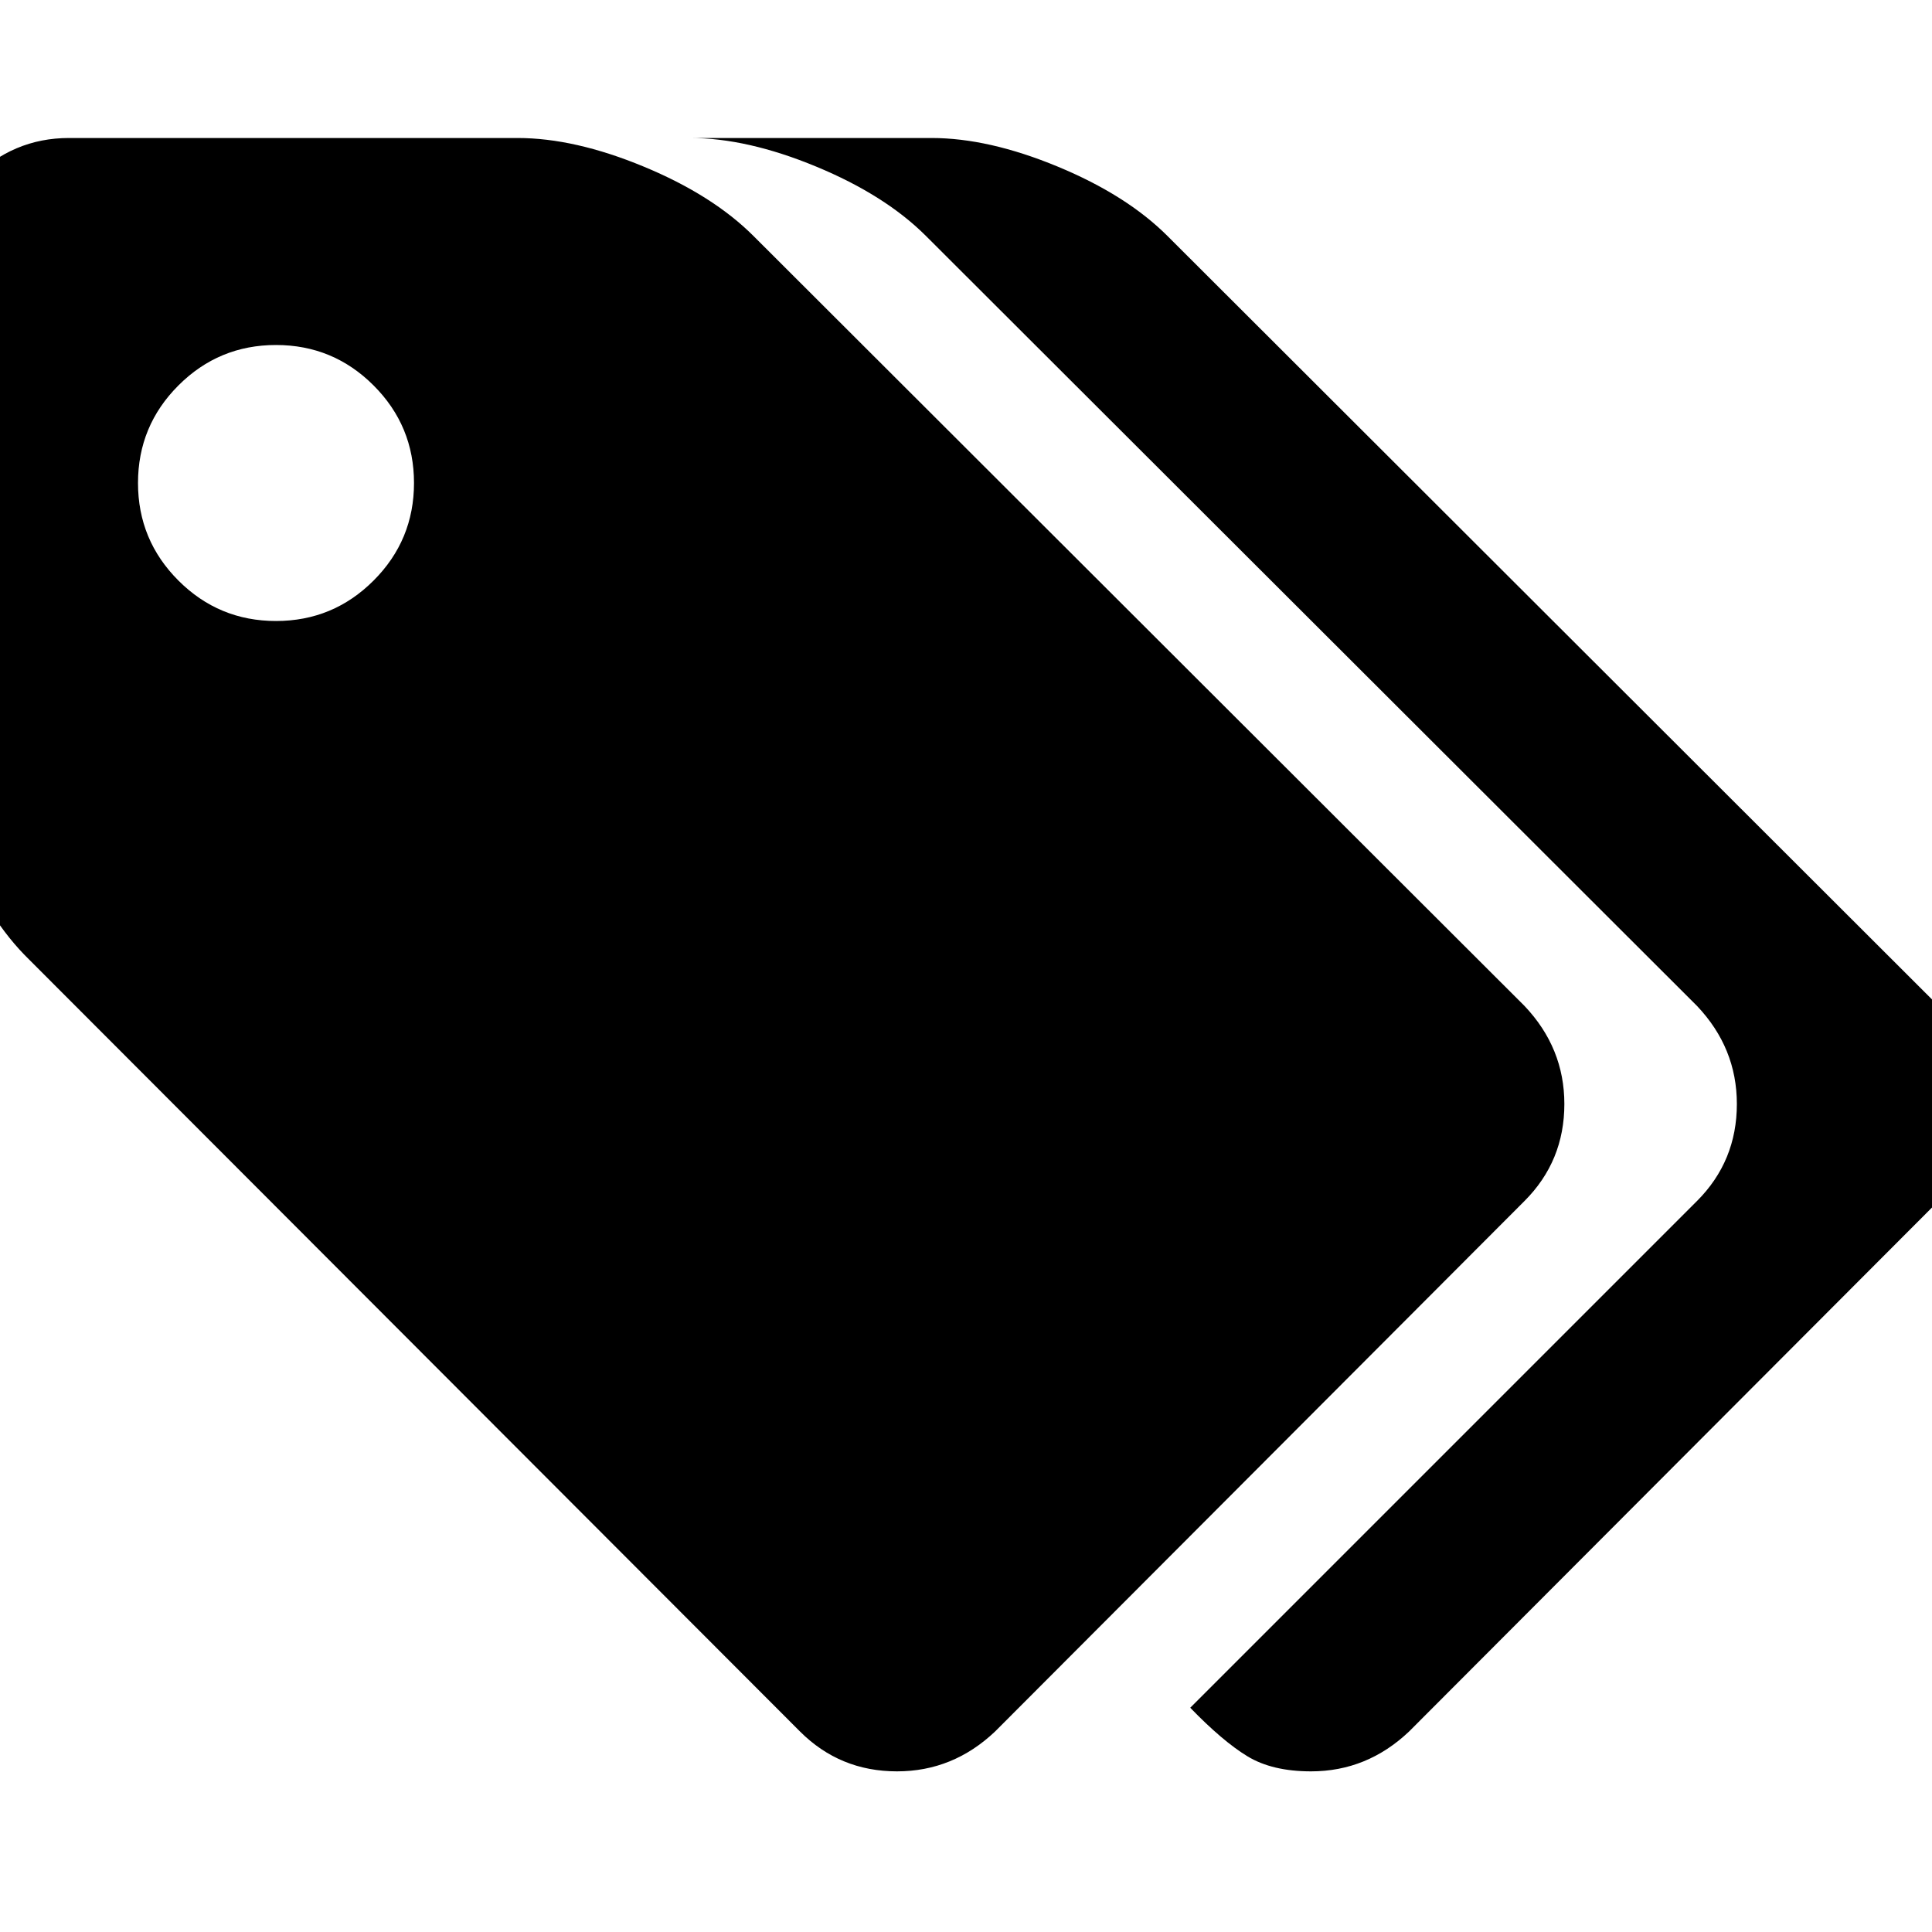
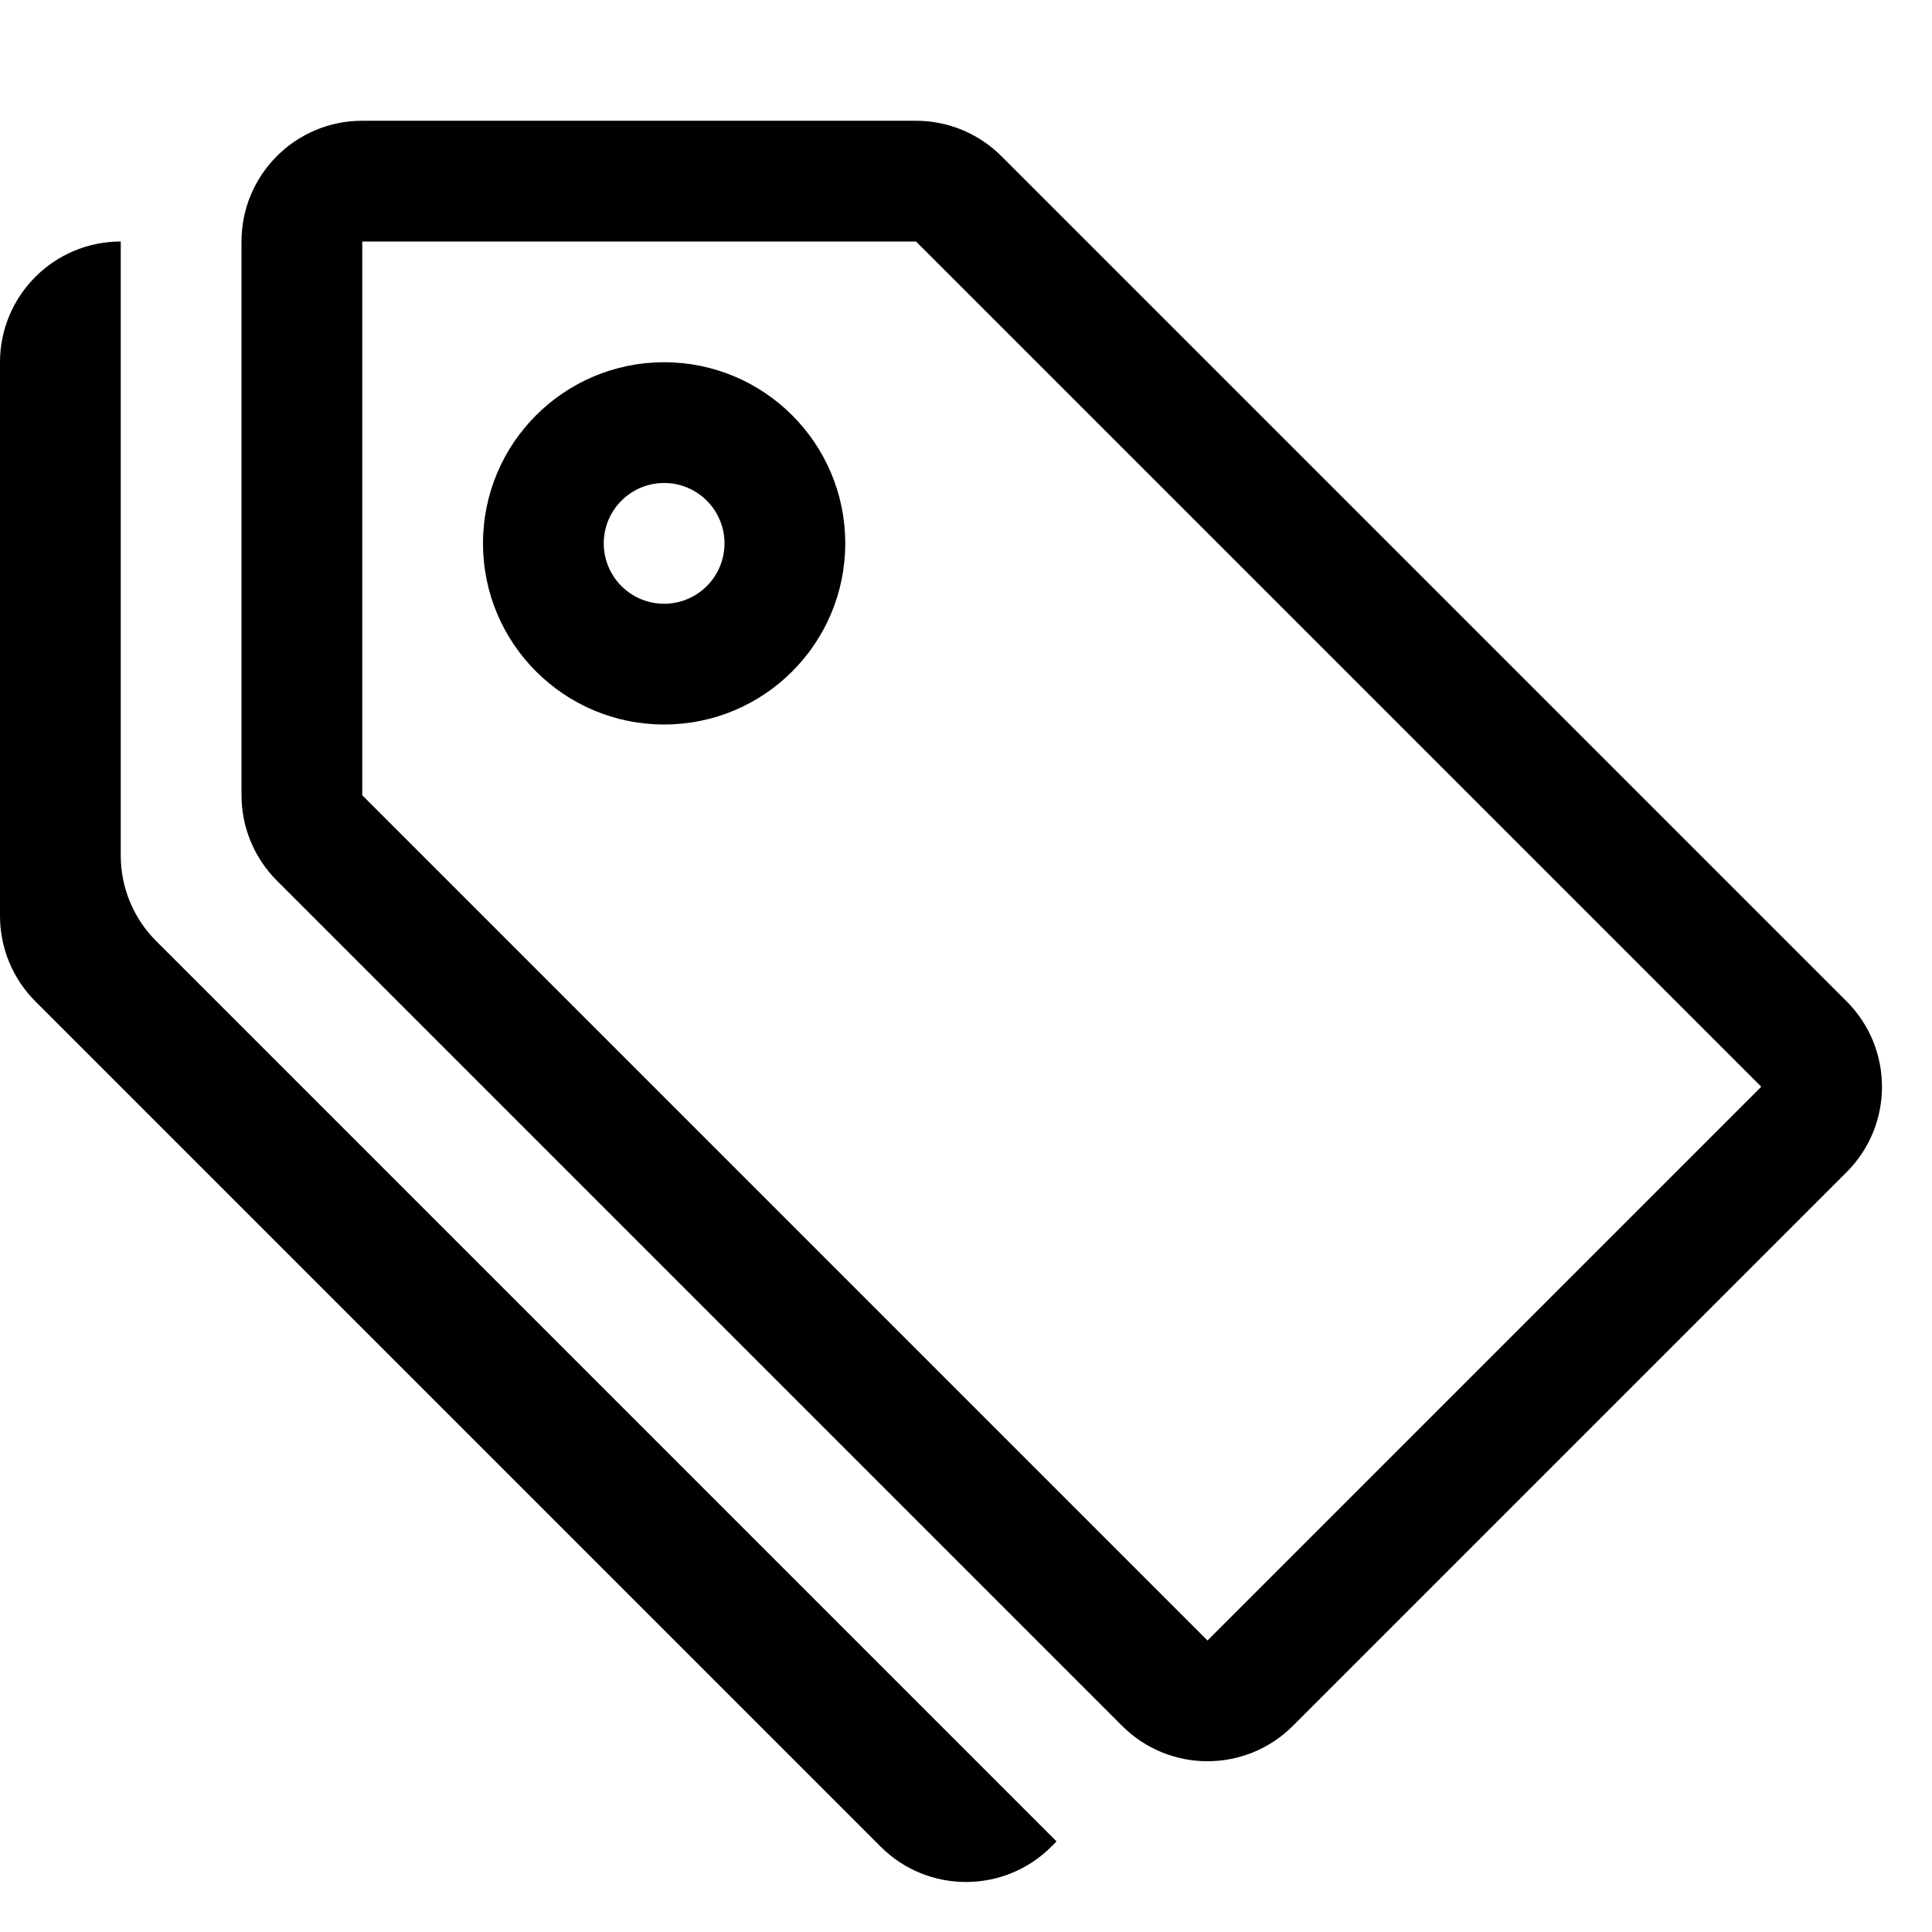
- <svg xmlns="http://www.w3.org/2000/svg" width="1792" height="1792" viewBox="0 0 1792 1792">
-   <path d="M384 448q0-53-37.5-90.5t-90.5-37.5-90.5 37.5-37.5 90.5 37.5 90.5 90.5 37.5 90.5-37.5 37.5-90.5zm1067 576q0 53-37 90l-491 492q-39 37-91 37-53 0-90-37l-715-716q-38-37-64.5-101t-26.5-117v-416q0-52 38-90t90-38h416q53 0 117 26.5t102 64.5l715 714q37 39 37 91zm384 0q0 53-37 90l-491 492q-39 37-91 37-36 0-59-14t-53-45l470-470q37-37 37-90 0-52-37-91l-715-714q-38-38-102-64.5t-117-26.5h224q53 0 117 26.5t102 64.5l715 714q37 39 37 91z" />
+ <svg xmlns="http://www.w3.org/2000/svg" width="16" height="16" fill="currentColor" class="bi bi-tags" viewBox="0 0 16 16">
+   <path d="M3 2v4.586l7 7L14.586 9l-7-7H3zM2 2a1 1 0 0 1 1-1h4.586a1 1 0 0 1 .707.293l7 7a1 1 0 0 1 0 1.414l-4.586 4.586a1 1 0 0 1-1.414 0l-7-7A1 1 0 0 1 2 6.586V2z" />
+   <path d="M5.5 5a.5.5 0 1 1 0-1 .5.5 0 0 1 0 1zm0 1a1.5 1.5 0 1 0 0-3 1.5 1.5 0 0 0 0 3zM1 7.086a1 1 0 0 0 .293.707L8.75 15.25l-.043.043a1 1 0 0 1-1.414 0l-7-7A1 1 0 0 1 0 7.586V3a1 1 0 0 1 1-1v5.086z" />
</svg>
